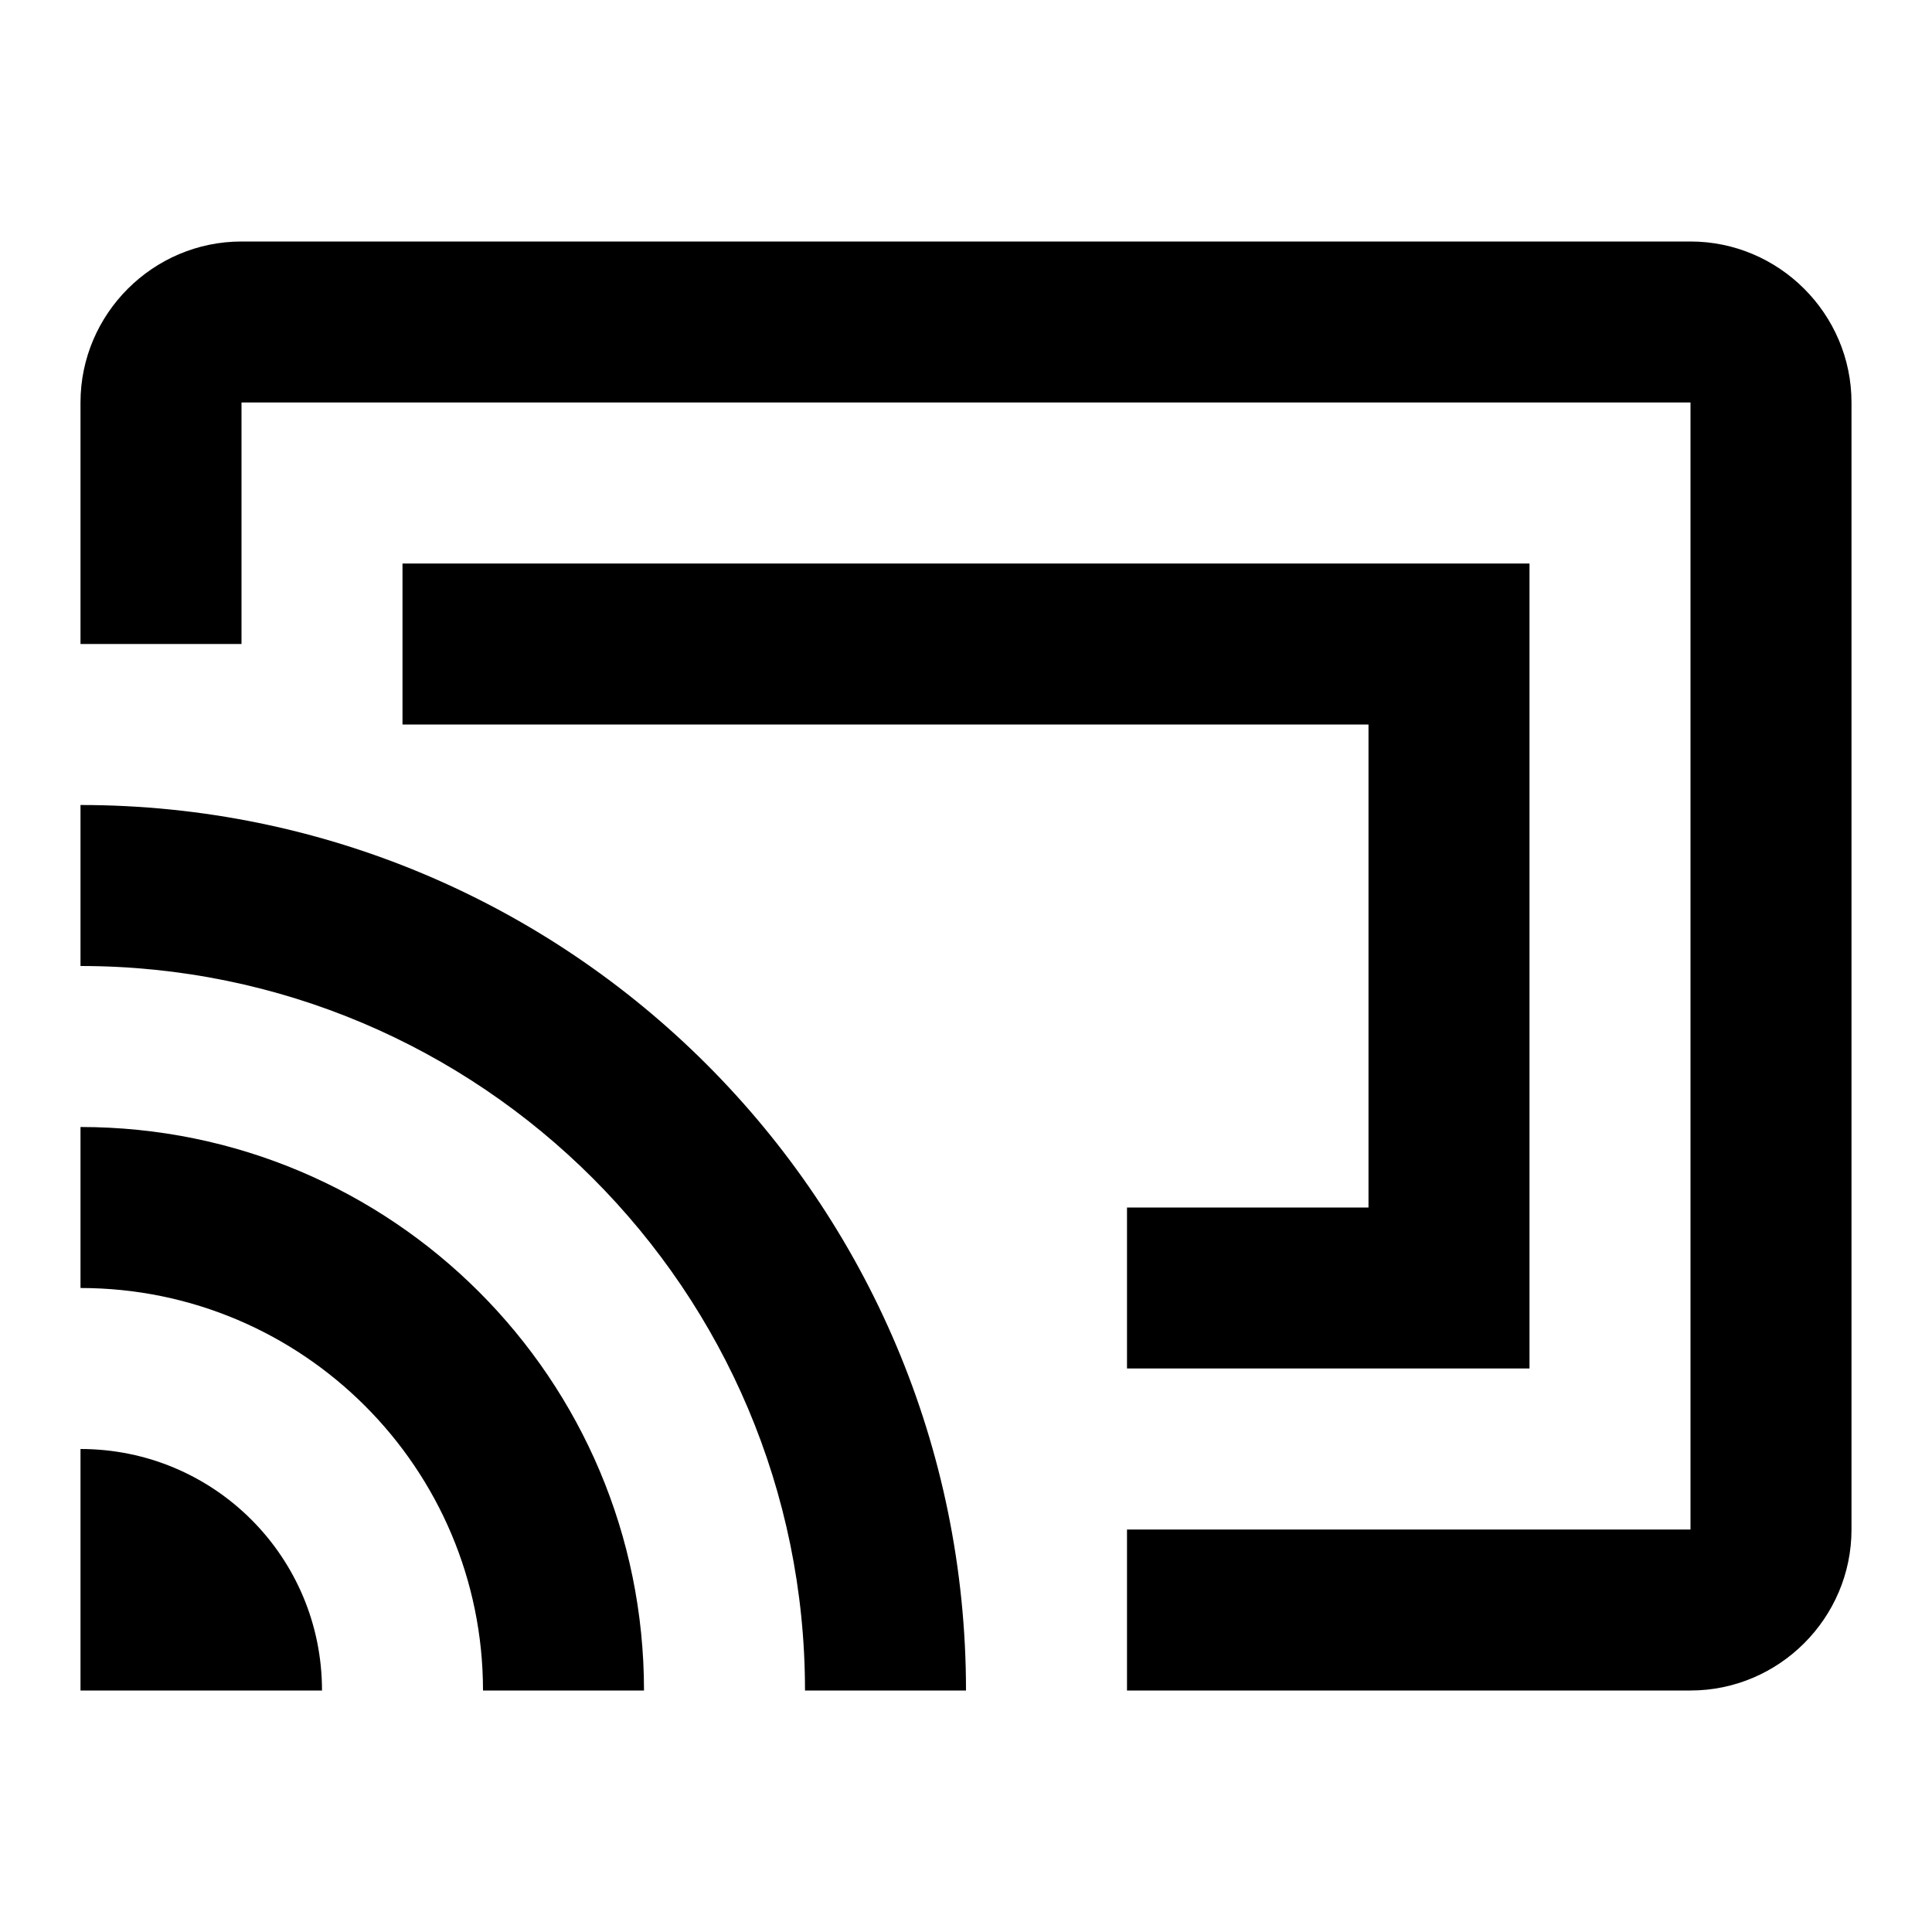
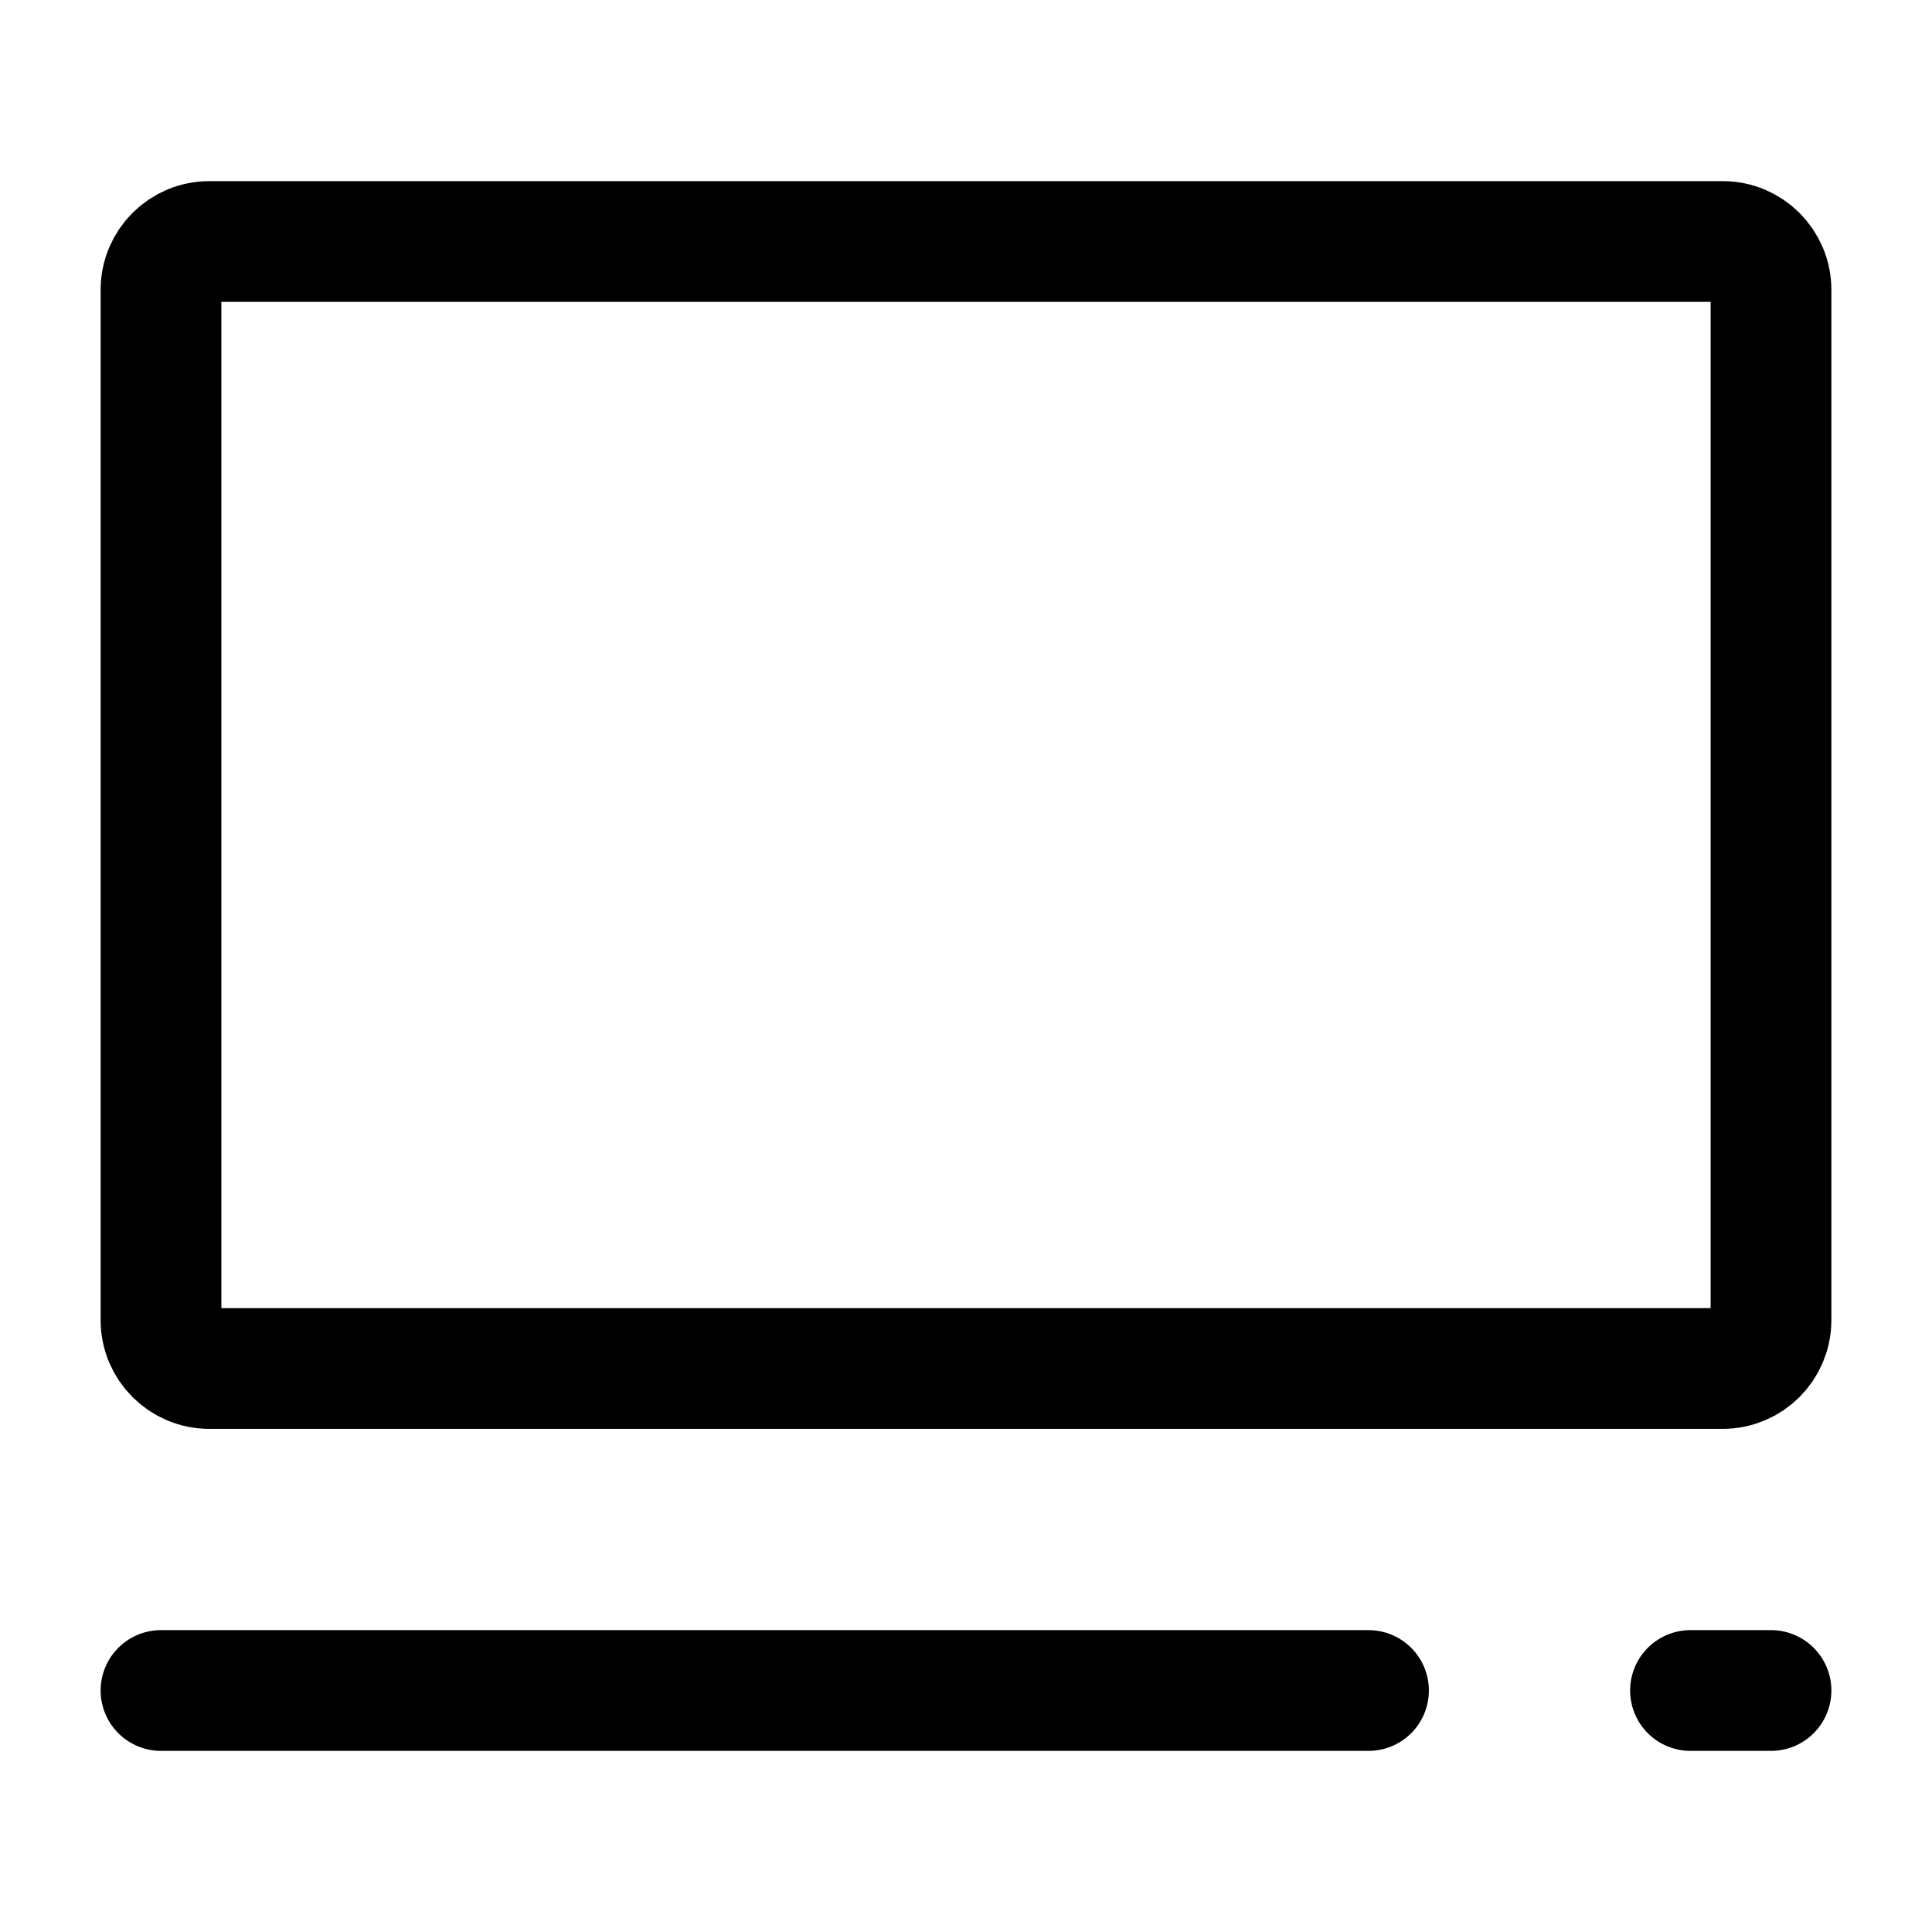
- <svg xmlns="http://www.w3.org/2000/svg" viewBox="0 0 24 24">
-   <path fill="#000000" d="M1 18v3h3c0-1.66-1.34-3-3-3zm0-4v2c2.76 0 5 2.24 5 5h2c0-3.87-3.13-7-7-7zm0-4v2c4.97 0 9 4.03 9 9h2c0-6.08-4.93-11-11-11zm20-7H3c-1.1 0-2 .9-2 2v3h2V5h18v14h-7v2h7c1.1 0 2-.9 2-2V5c0-1.1-.9-2-2-2zM5 7v2h12v6h-3v2h5V7z" />
+ <svg xmlns="http://www.w3.org/2000/svg" width="24" height="24" stroke-width="1.5" viewBox="0 0 24 24" fill="none">
+   <path d="M2 21L17 21" stroke="currentColor" stroke-linecap="round" stroke-linejoin="round" />
+   <path d="M21 21L22 21" stroke="currentColor" stroke-linecap="round" stroke-linejoin="round" />
+   <path d="M2 16.4V3.6C2 3.269 2.269 3 2.6 3H21.4C21.731 3 22 3.269 22 3.6V16.4C22 16.731 21.731 17 21.4 17H2.6C2.269 17 2 16.731 2 16.4Z" stroke="currentColor" stroke-width="1.5" />
</svg>
